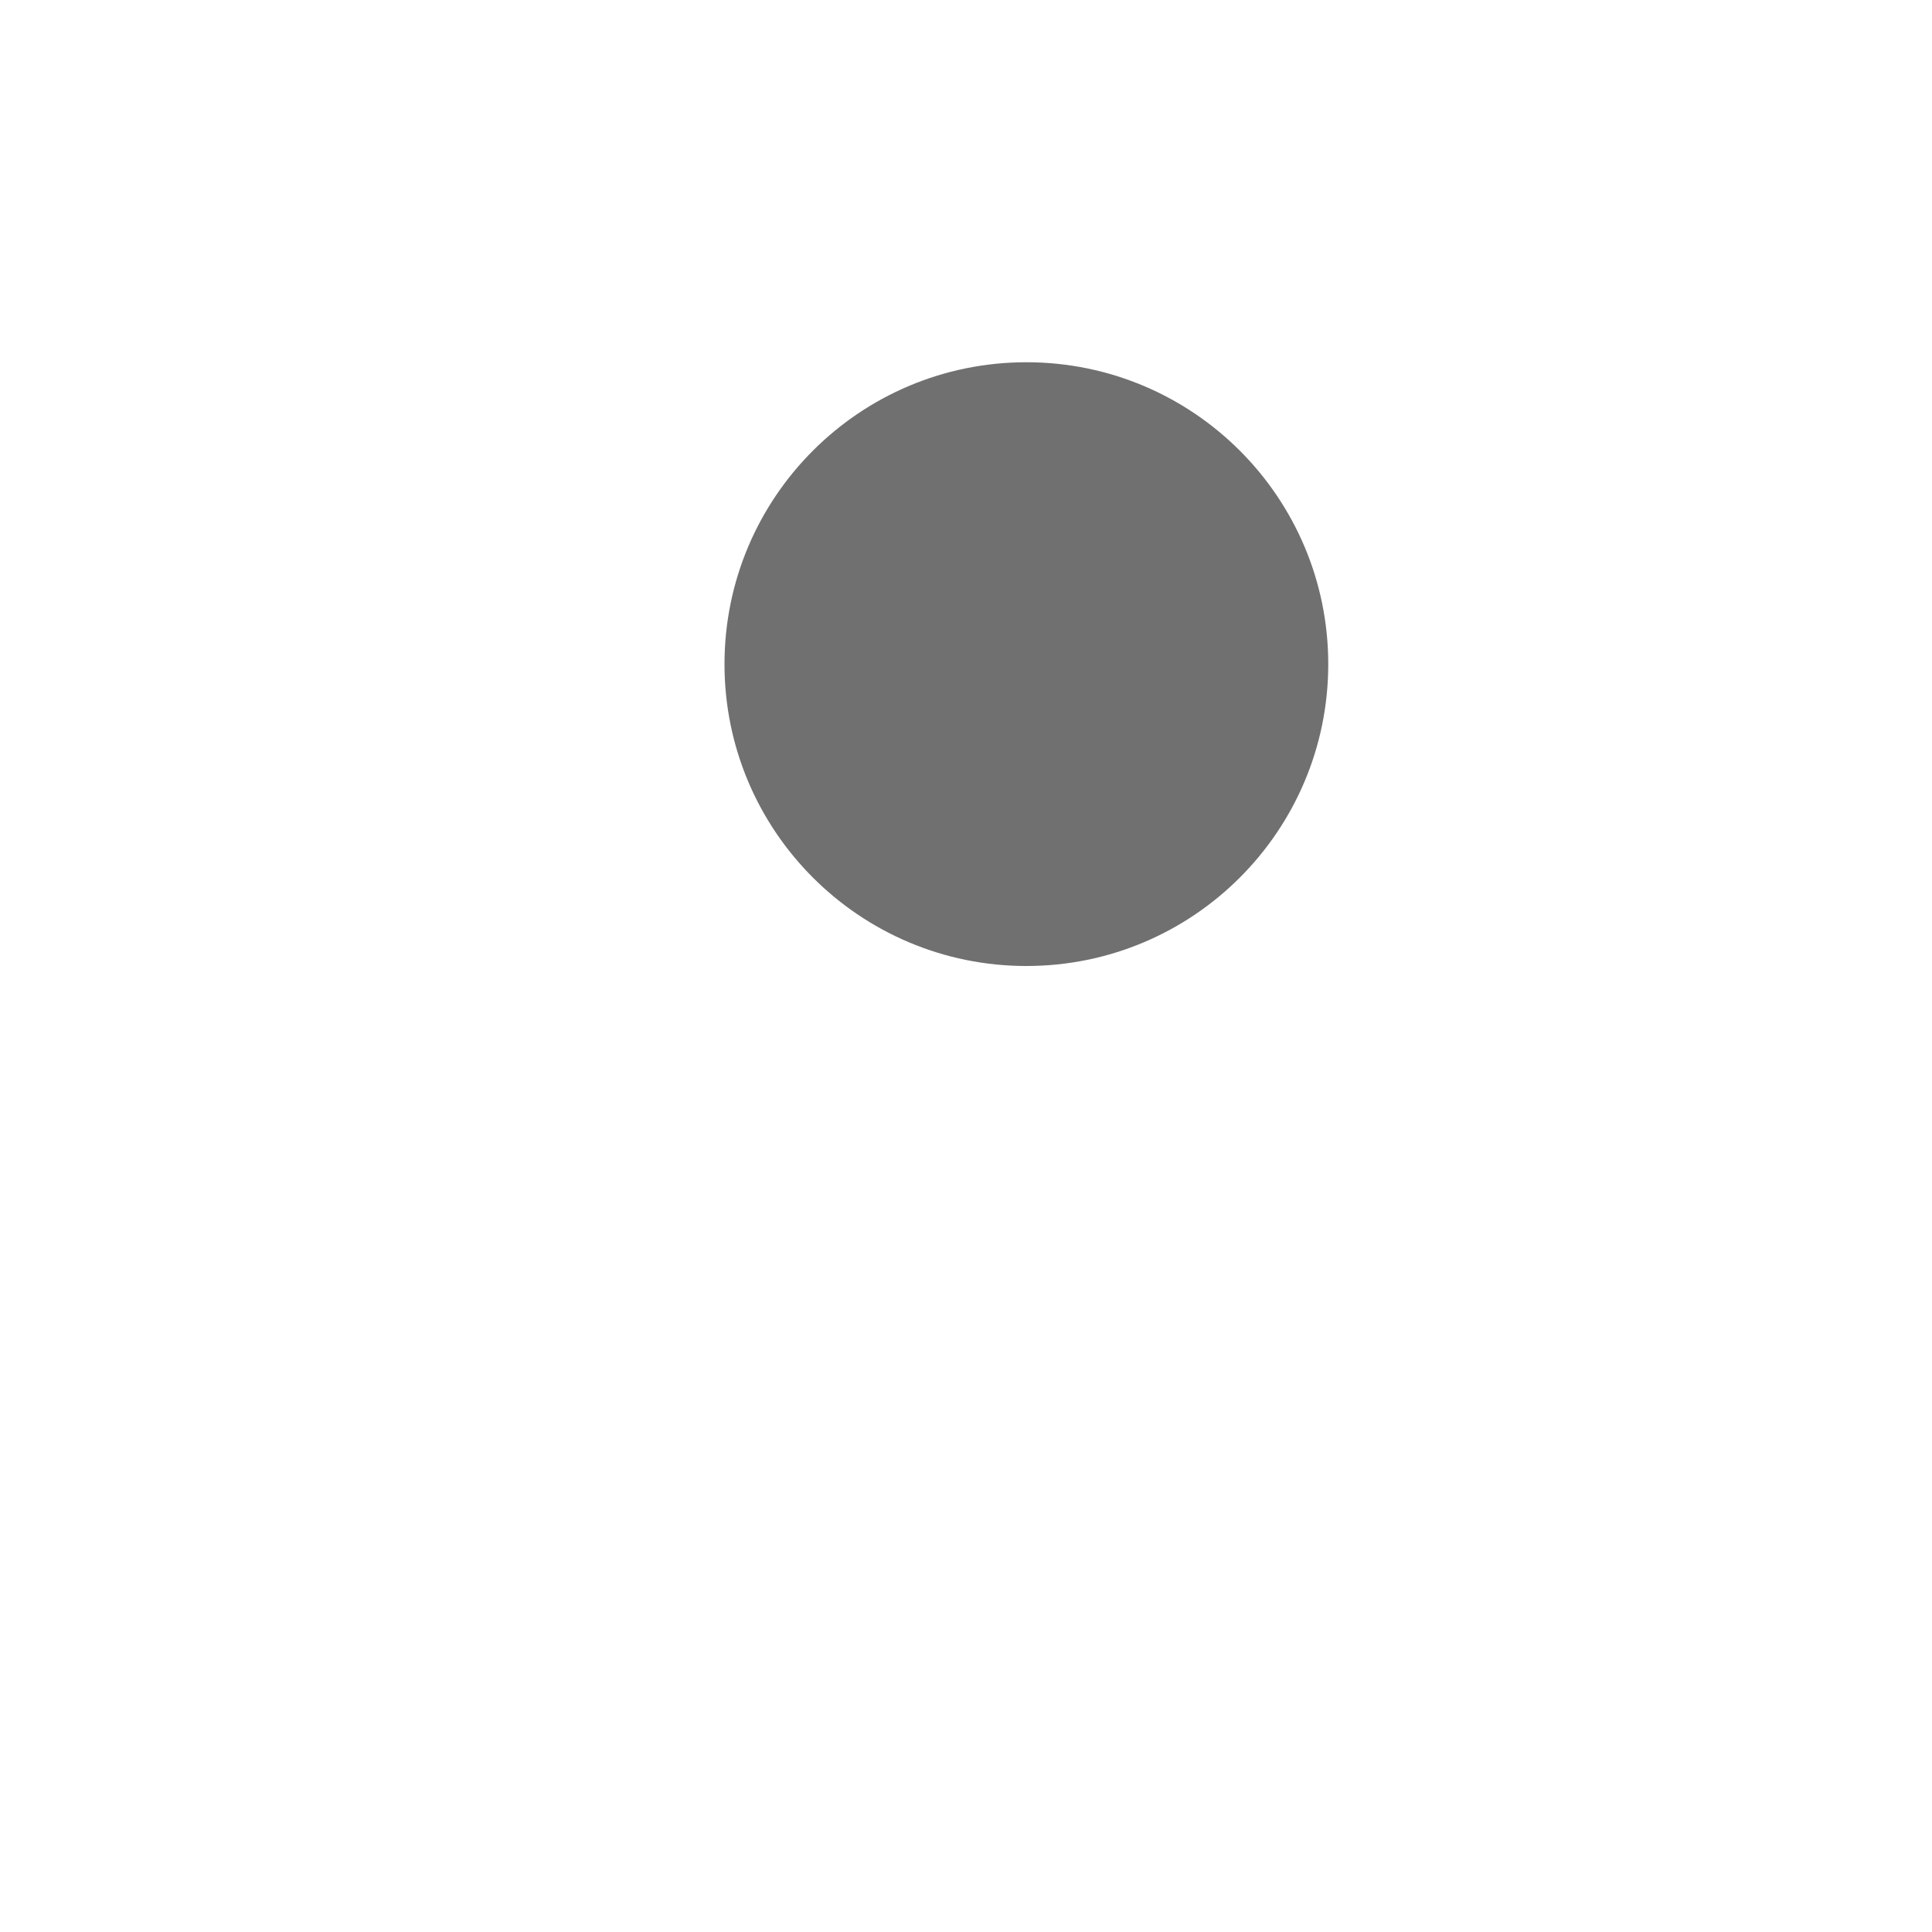
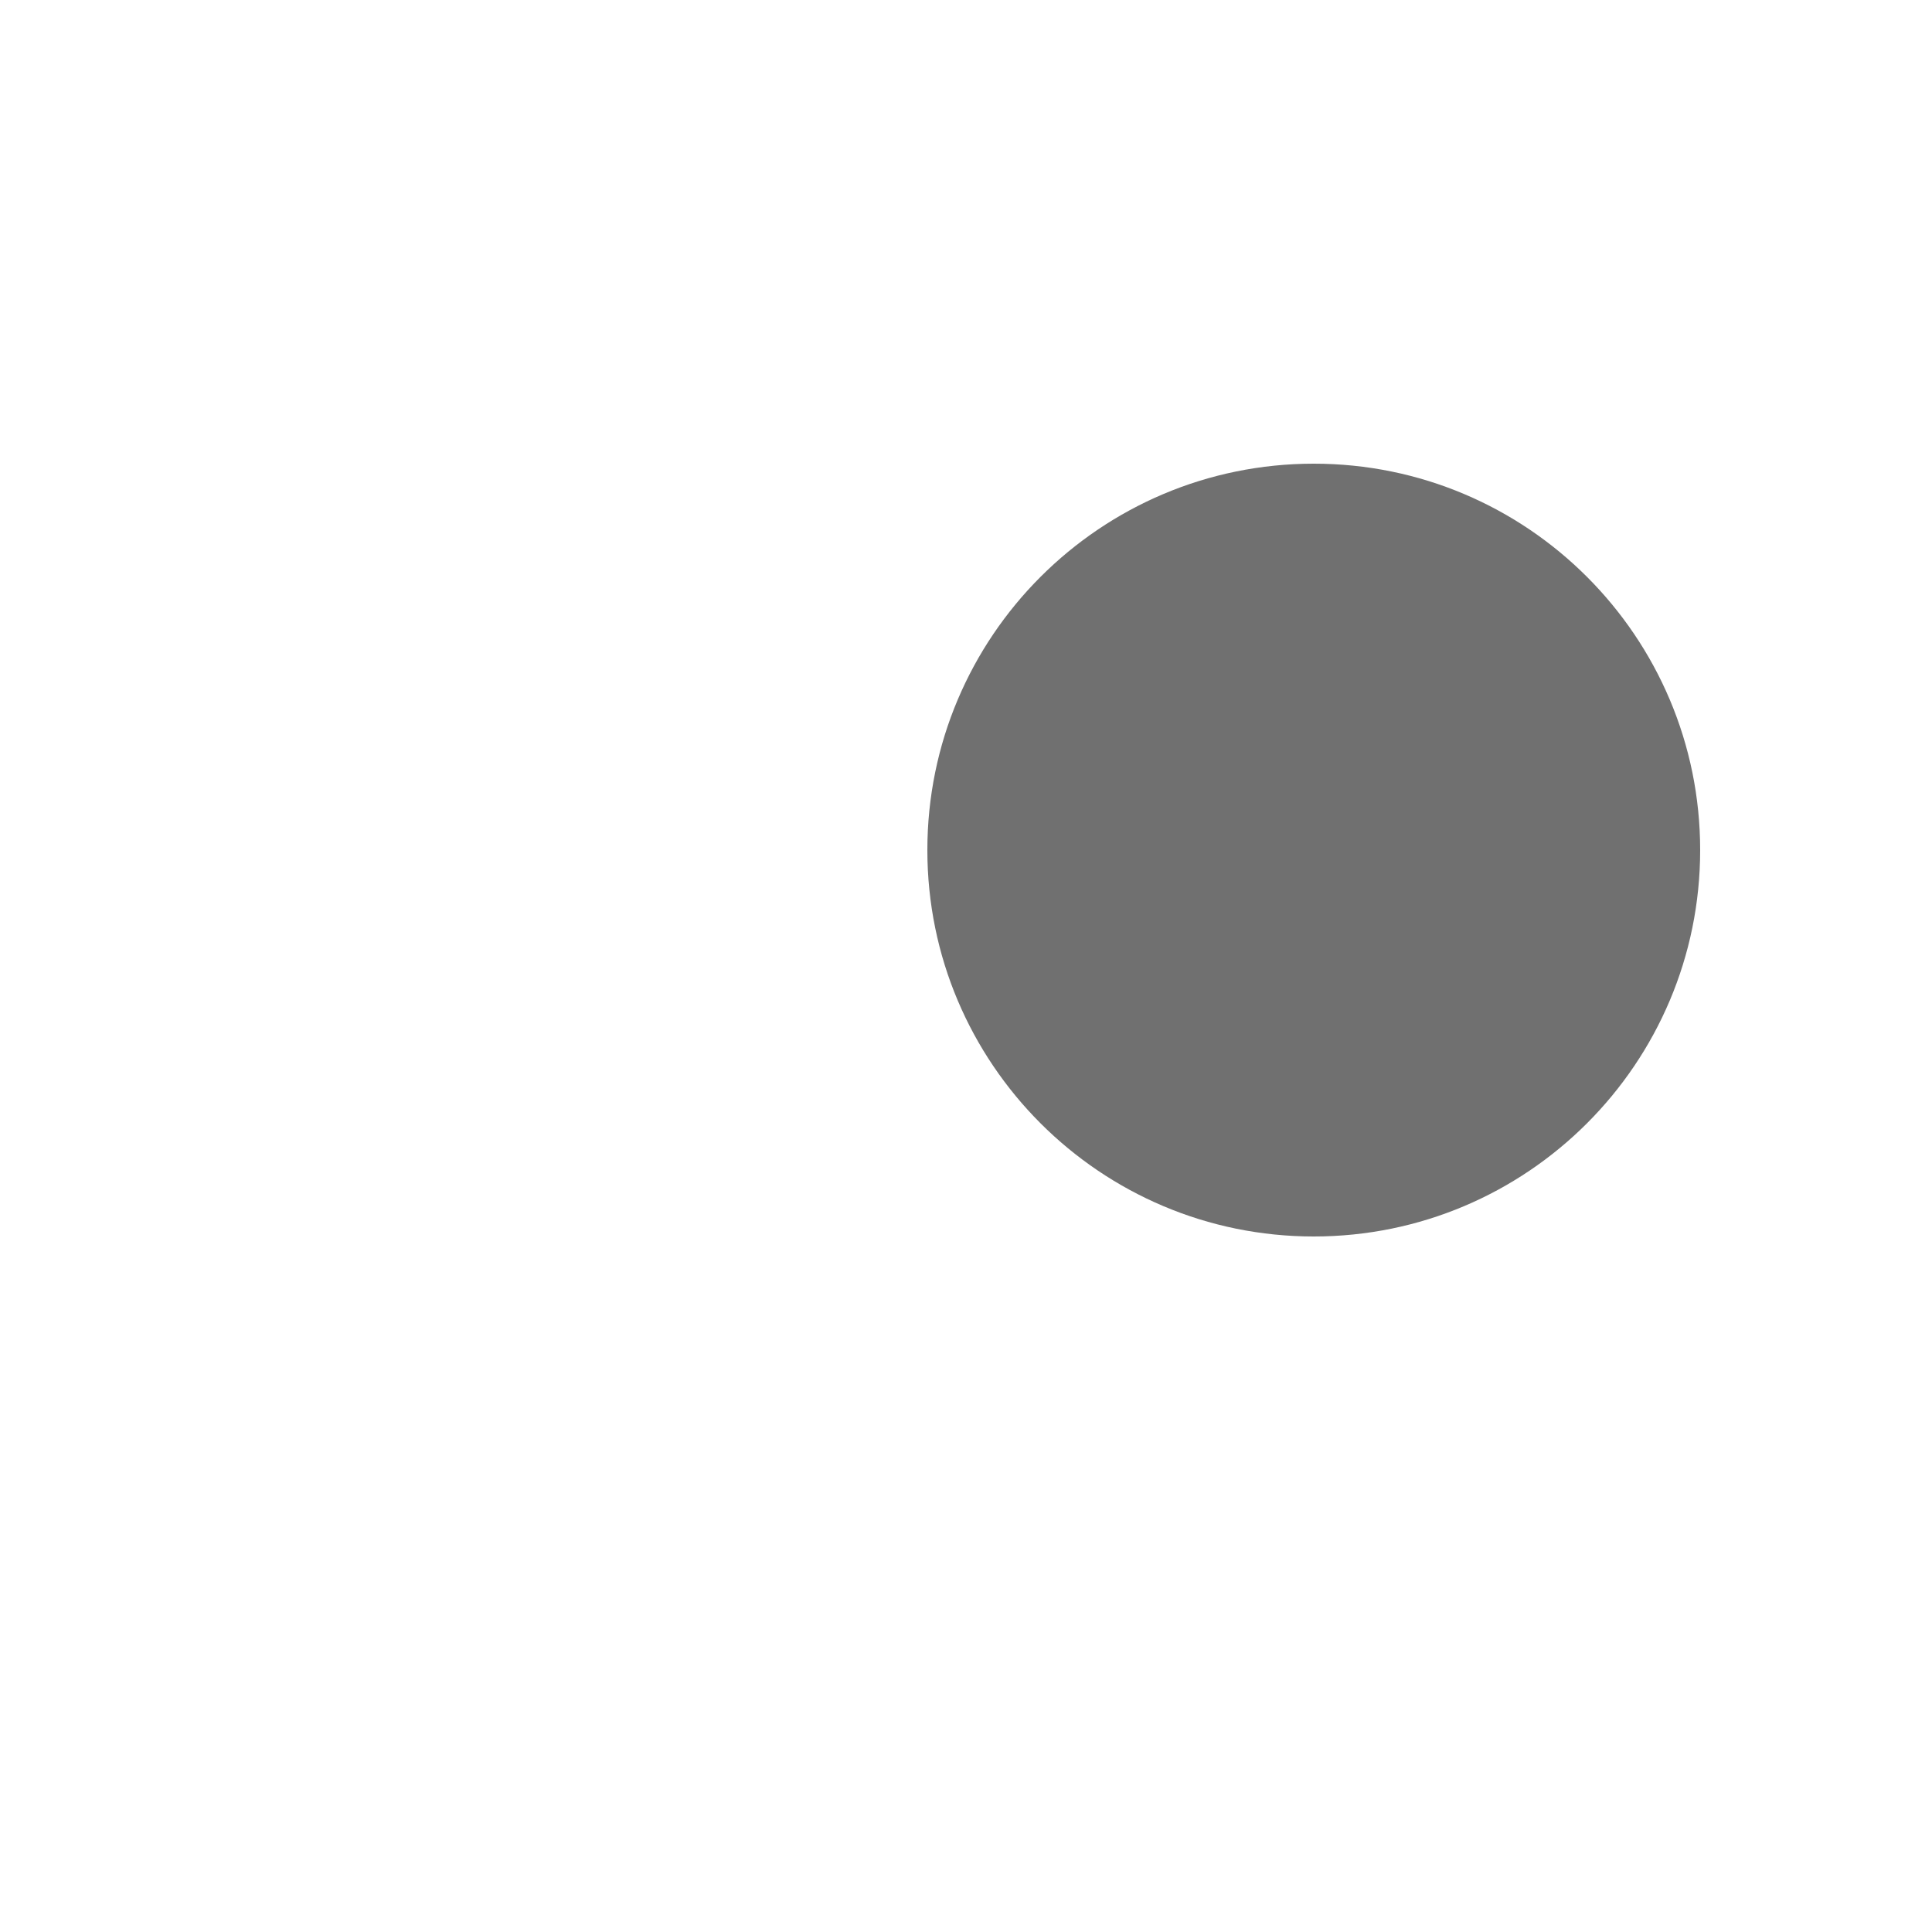
- <svg xmlns="http://www.w3.org/2000/svg" t="1642349029712" class="icon" viewBox="0 0 1024 1024" version="1.1" p-id="13458" width="200" height="200">
+ <svg xmlns="http://www.w3.org/2000/svg" t="1642349029712" class="icon" viewBox="0 0 800 800" version="1.1" p-id="13458" width="200" height="200">
  <defs>
    <style type="text/css" />
  </defs>
  <path d="M544 352m-160 0a160 160 0 1 0 320 0 160 160 0 1 0-320 0Z" fill="#707070" p-id="13459" />
</svg>
